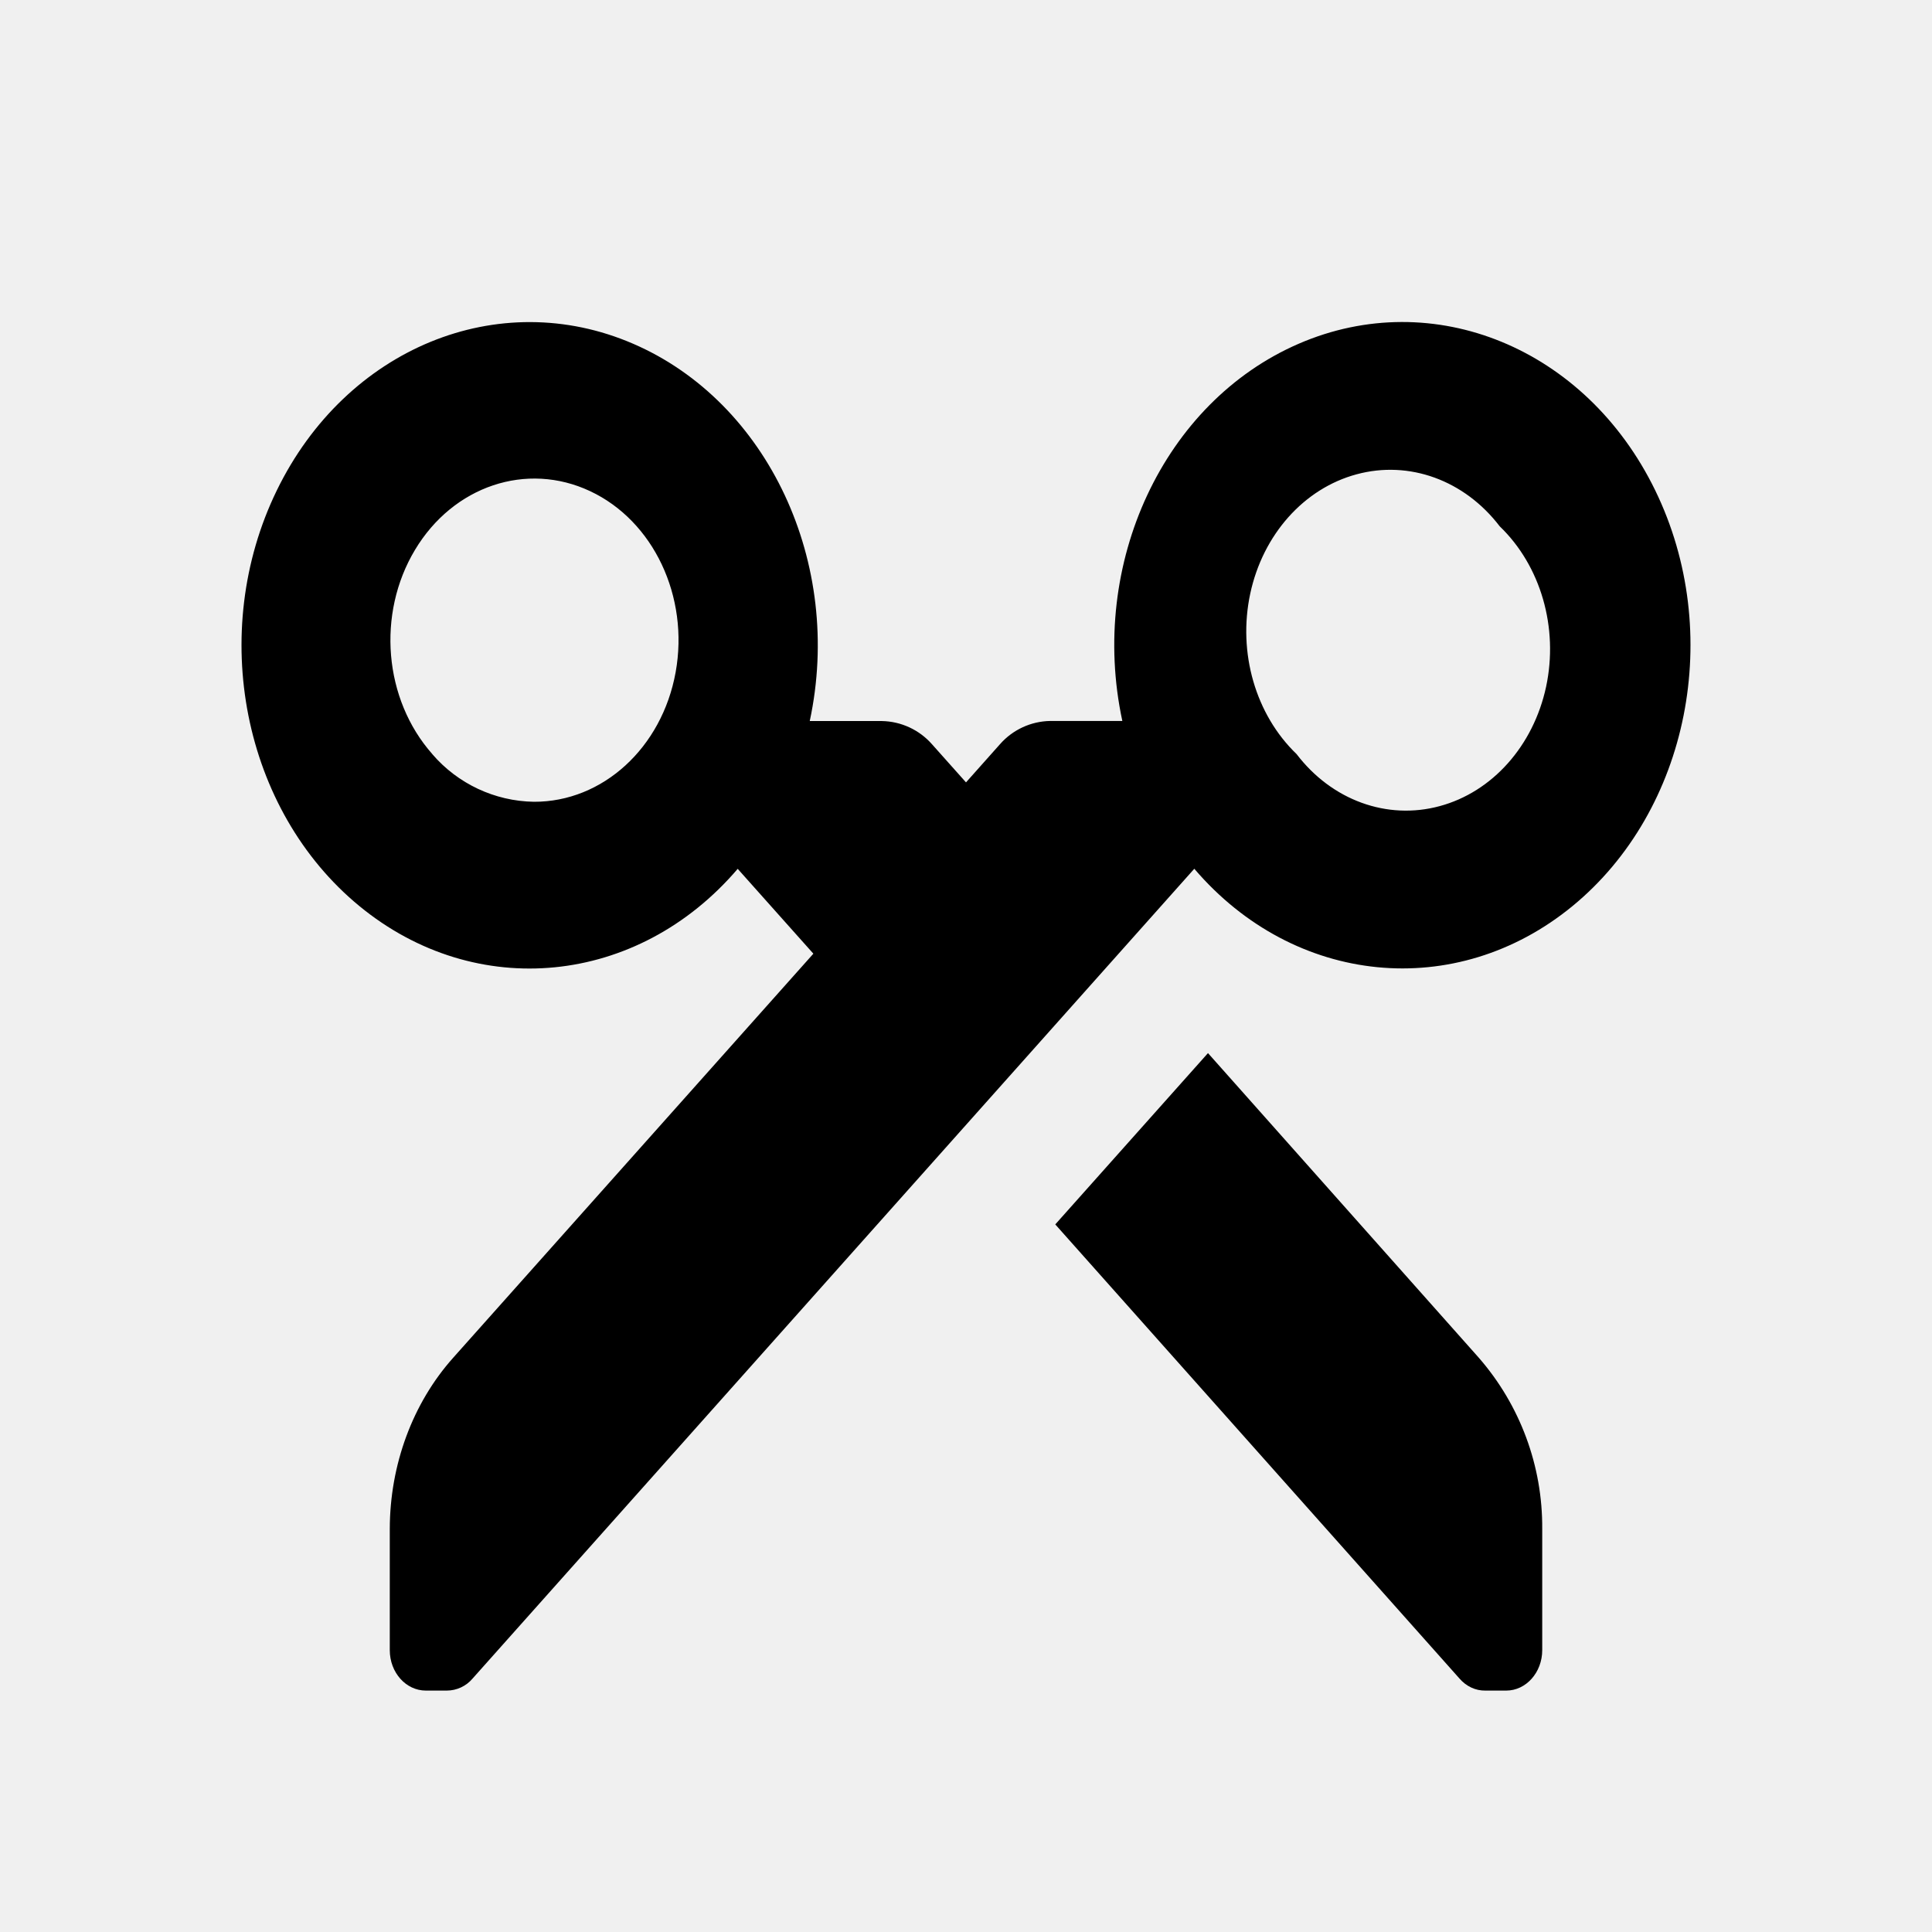
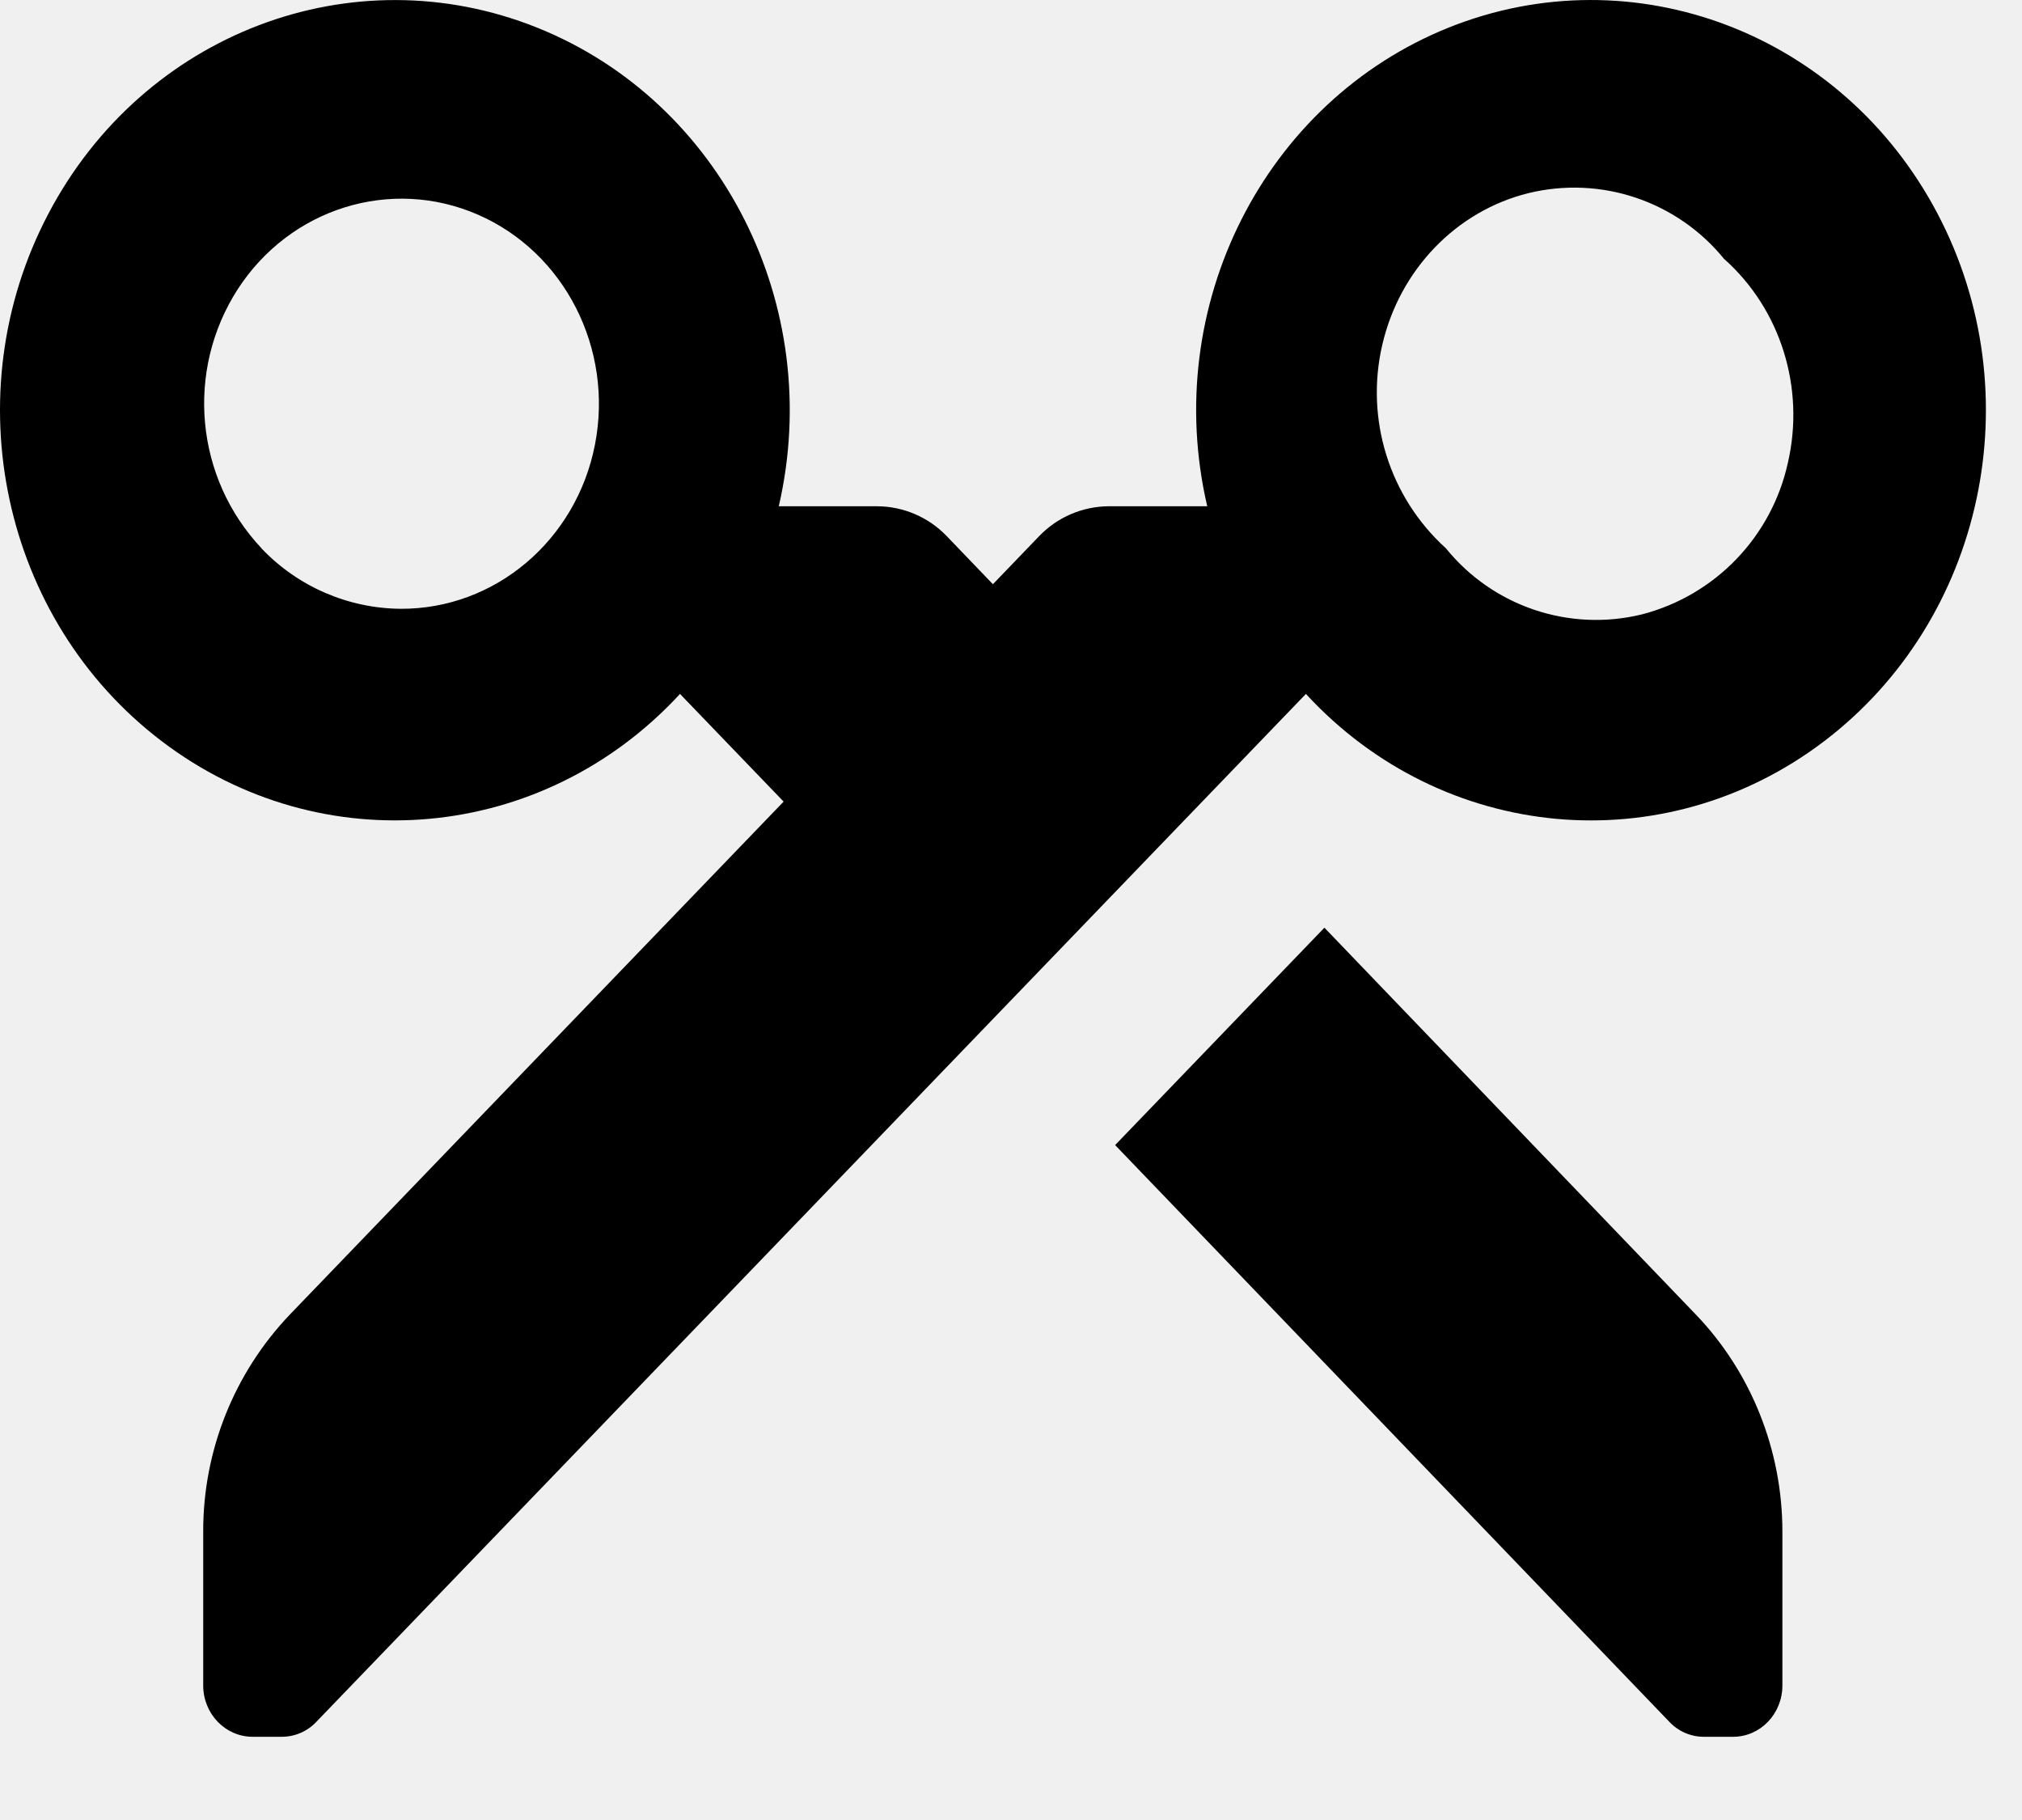
- <svg xmlns="http://www.w3.org/2000/svg" fill="currentColor" viewBox="0 0 24 24">
-   <mask id="a" width="18" height="17" x="3" y="4" maskUnits="userSpaceOnUse">
-     <path fill="#fff" d="M14.836 10.792c1.242 1.454 3.251 1.652 4.699.463 1.448-1.19 1.887-3.398 1.026-5.165-.86-1.766-2.754-2.545-4.428-1.82-1.675.725-2.612 2.728-2.191 4.686h-.895a.85.85 0 0 0-.626.29L12 9.719l-.42-.471a.85.85 0 0 0-.627-.291h-.894c.42-1.958-.517-3.961-2.192-4.686-1.674-.725-3.568.054-4.428 1.82-.861 1.767-.422 3.975 1.026 5.165s3.457.991 4.699-.463l.94 1.054-4.474 5.019c-.504.564-.787 1.33-.788 2.128v1.505c0 .277.2.502.448.502h.26a.42.42 0 0 0 .321-.15zM5.37 9.367c-.602-.68-.692-1.741-.215-2.536.476-.795 1.387-1.1 2.175-.73.788.369 1.233 1.311 1.063 2.25S7.486 9.963 6.632 9.96a1.7 1.7 0 0 1-1.262-.592m13.26-2.83c.51.49.733 1.26.576 1.994-.158.733-.668 1.306-1.322 1.482-.653.177-1.34-.073-1.777-.646-.51-.49-.733-1.26-.576-1.994.157-.733.667-1.306 1.321-1.482.654-.177 1.34.073 1.778.646m-.501 14.312c.084.098.2.153.322.151h.26c.246 0 .447-.225.447-.502v-1.506a3.2 3.2 0 0 0-.788-2.127l-3.364-3.784-1.897 2.128z" />
+ <svg xmlns="http://www.w3.org/2000/svg" fill="none" viewBox="0 0 20 18">
+   <mask id="a" width="20" height="18" x="0" y="0" maskUnits="userSpaceOnUse">
+     <path fill="#fff" d="M12.917 6.863c1.354 1.47 3.547 1.669 5.127.467s2.06-3.433 1.12-5.218C18.225.327 16.158-.459 14.331.272c-1.827.733-2.85 2.758-2.39 4.735h-.977a.96.96 0 0 0-.684.294l-.459.477-.458-.477a.96.96 0 0 0-.684-.294h-.976C8.16 3.03 7.139 1.005 5.312.273S1.418.327.479 2.113c-.94 1.784-.46 4.016 1.12 5.217 1.58 1.202 3.773 1.002 5.127-.467l1.025 1.065-4.881 5.07a3.1 3.1 0 0 0-.86 2.15v1.522c0 .28.219.507.489.507h.283a.47.47 0 0 0 .351-.152zm-10.33-1.44a2.09 2.09 0 0 1-.236-2.562c.52-.803 1.515-1.112 2.374-.739s1.345 1.326 1.16 2.275-.99 1.628-1.922 1.624a1.92 1.92 0 0 1-1.377-.598m14.47-2.86c.557.496.8 1.274.628 2.015a1.99 1.99 0 0 1-1.442 1.498 1.91 1.91 0 0 1-1.94-.653 2.08 2.08 0 0 1-.629-2.015c.172-.74.73-1.32 1.442-1.497a1.91 1.91 0 0 1 1.94.652m-.547 14.462c.091.099.219.154.351.152h.283c.27 0 .488-.227.488-.507v-1.522c0-.806-.31-1.58-.859-2.15l-3.671-3.823-2.07 2.15z" />
  </mask>
  <g mask="url(#a)">
-     <path d="M18.26-5.031H2.672c-2.53 0-4.582 2.215-4.582 4.948v18.487c0 2.733 2.051 4.948 4.582 4.948h15.586c2.53 0 4.582-2.215 4.582-4.948V-.083c0-2.733-2.052-4.948-4.582-4.948" />
+     <rect width="27.009" height="28.679" x="-5.357" y="-9.125" fill="currentColor" rx="5" />
  </g>
</svg>
